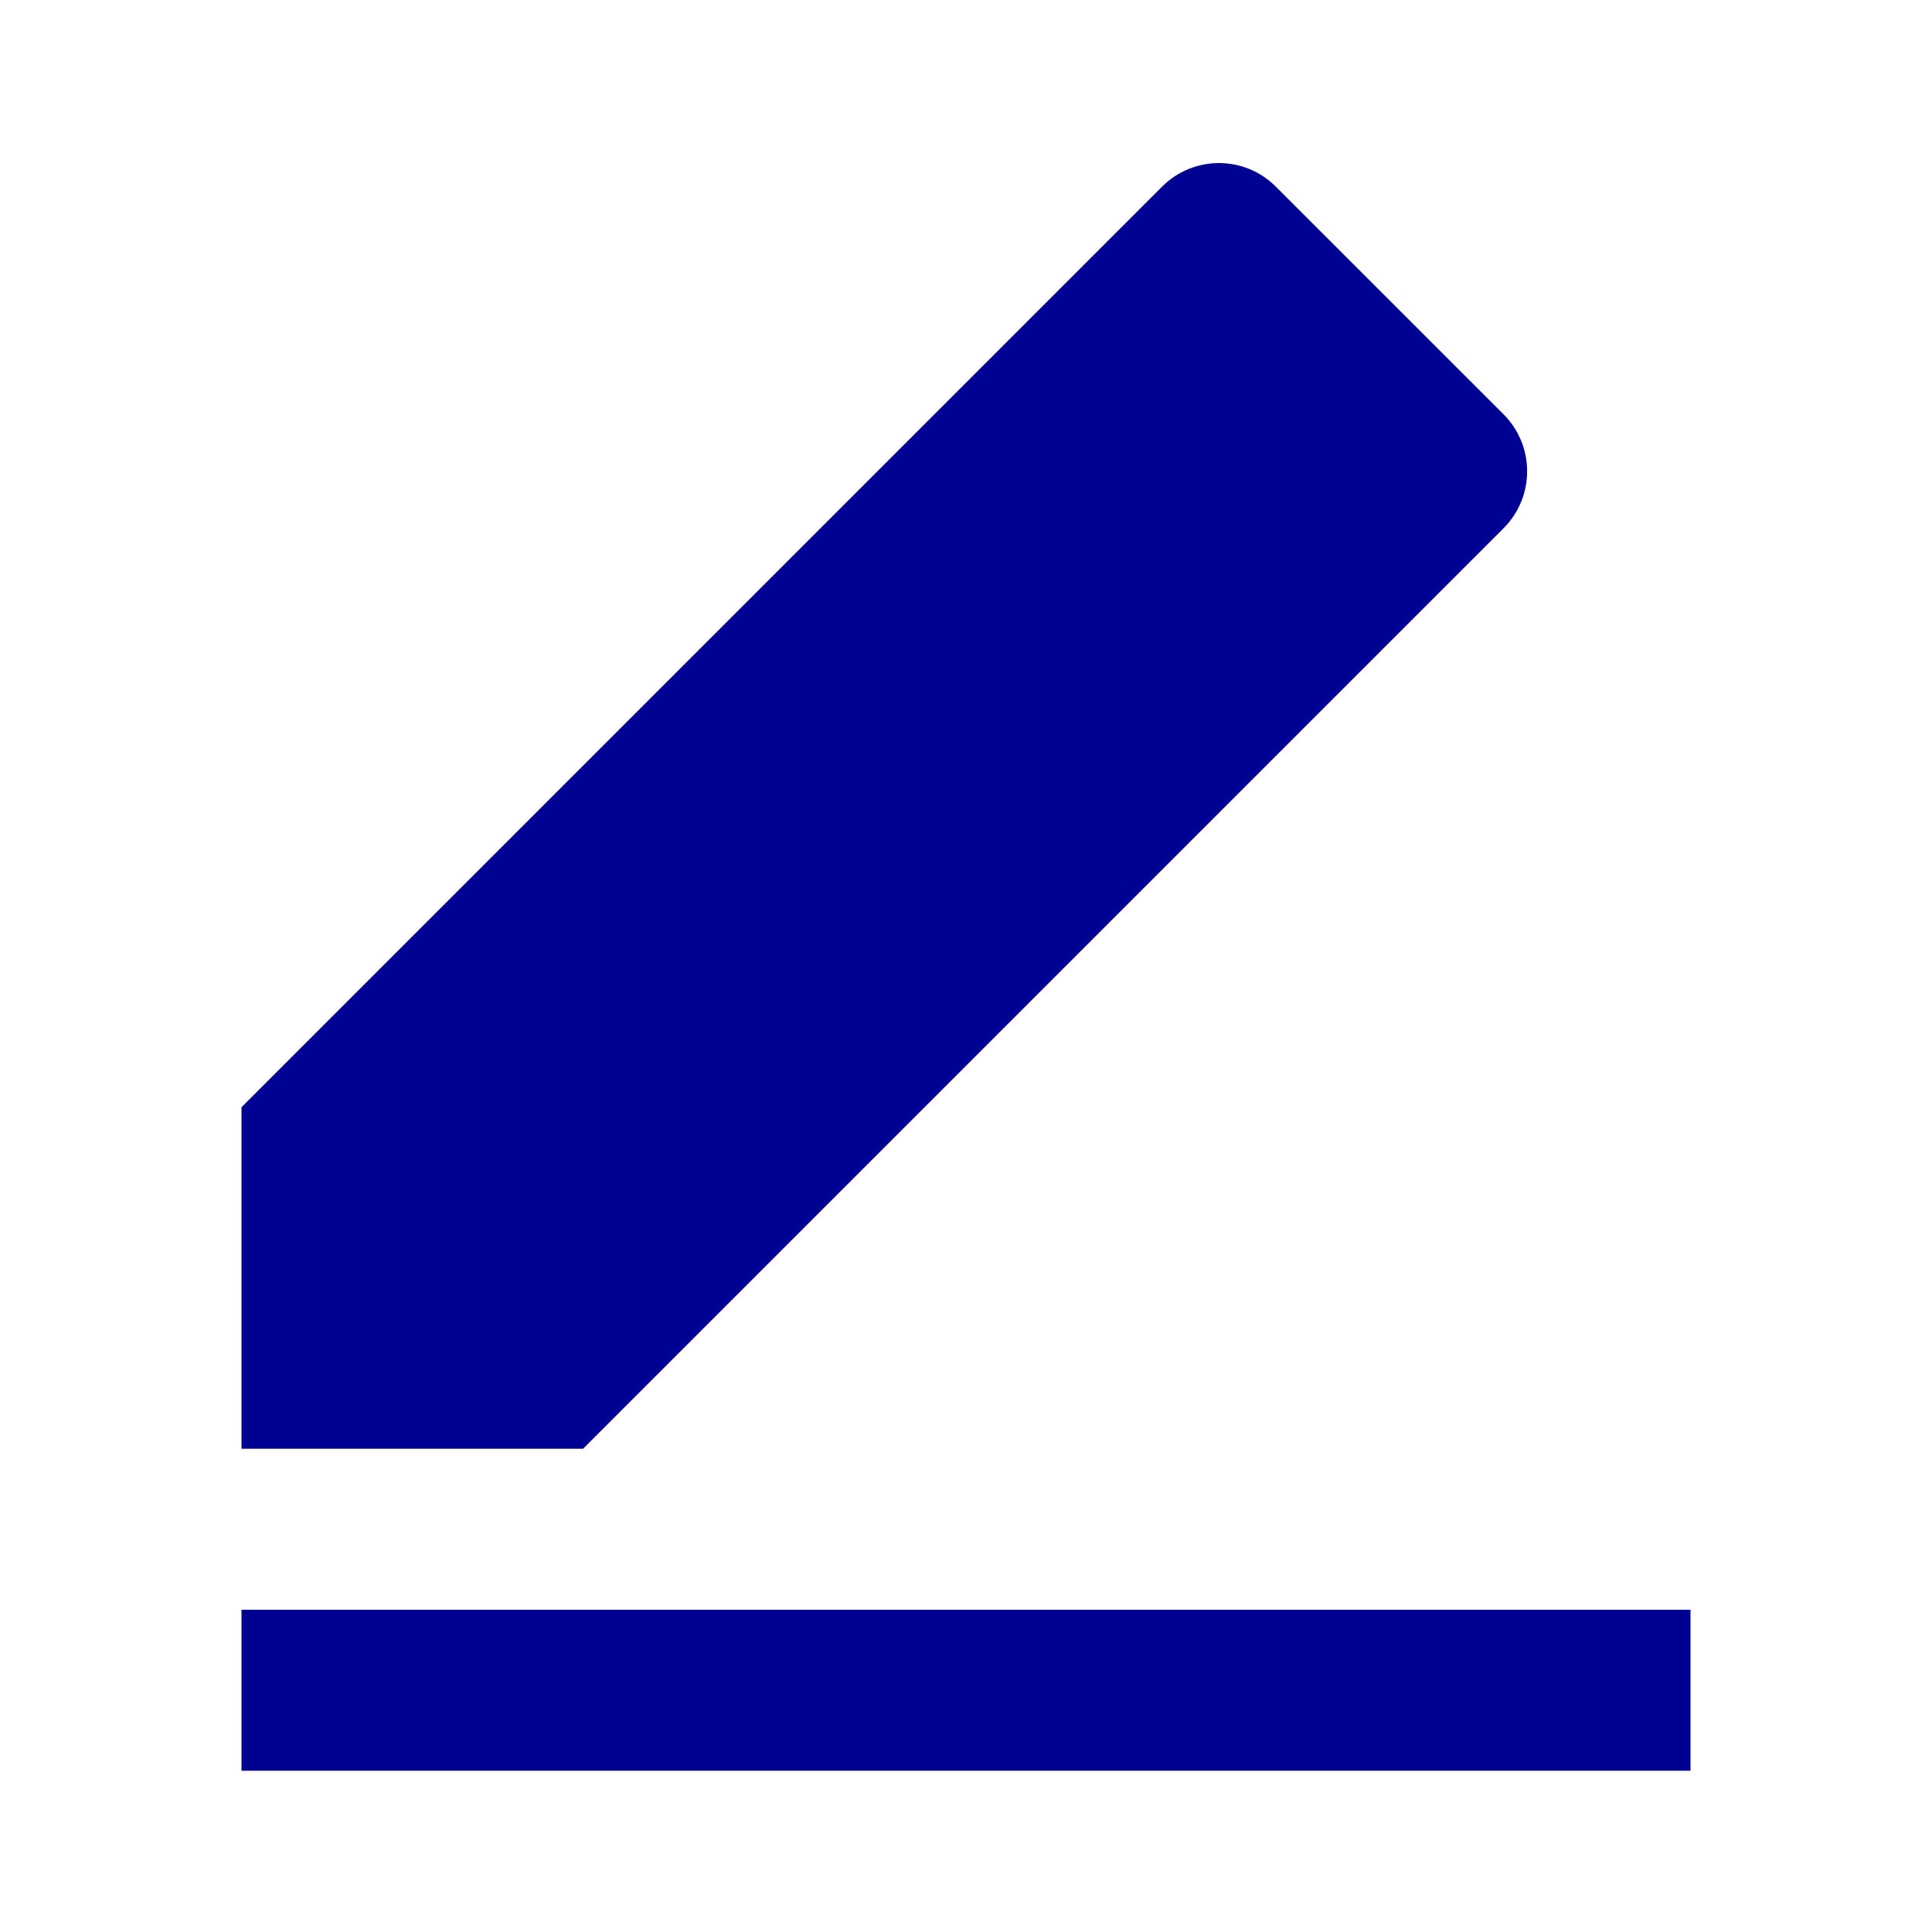
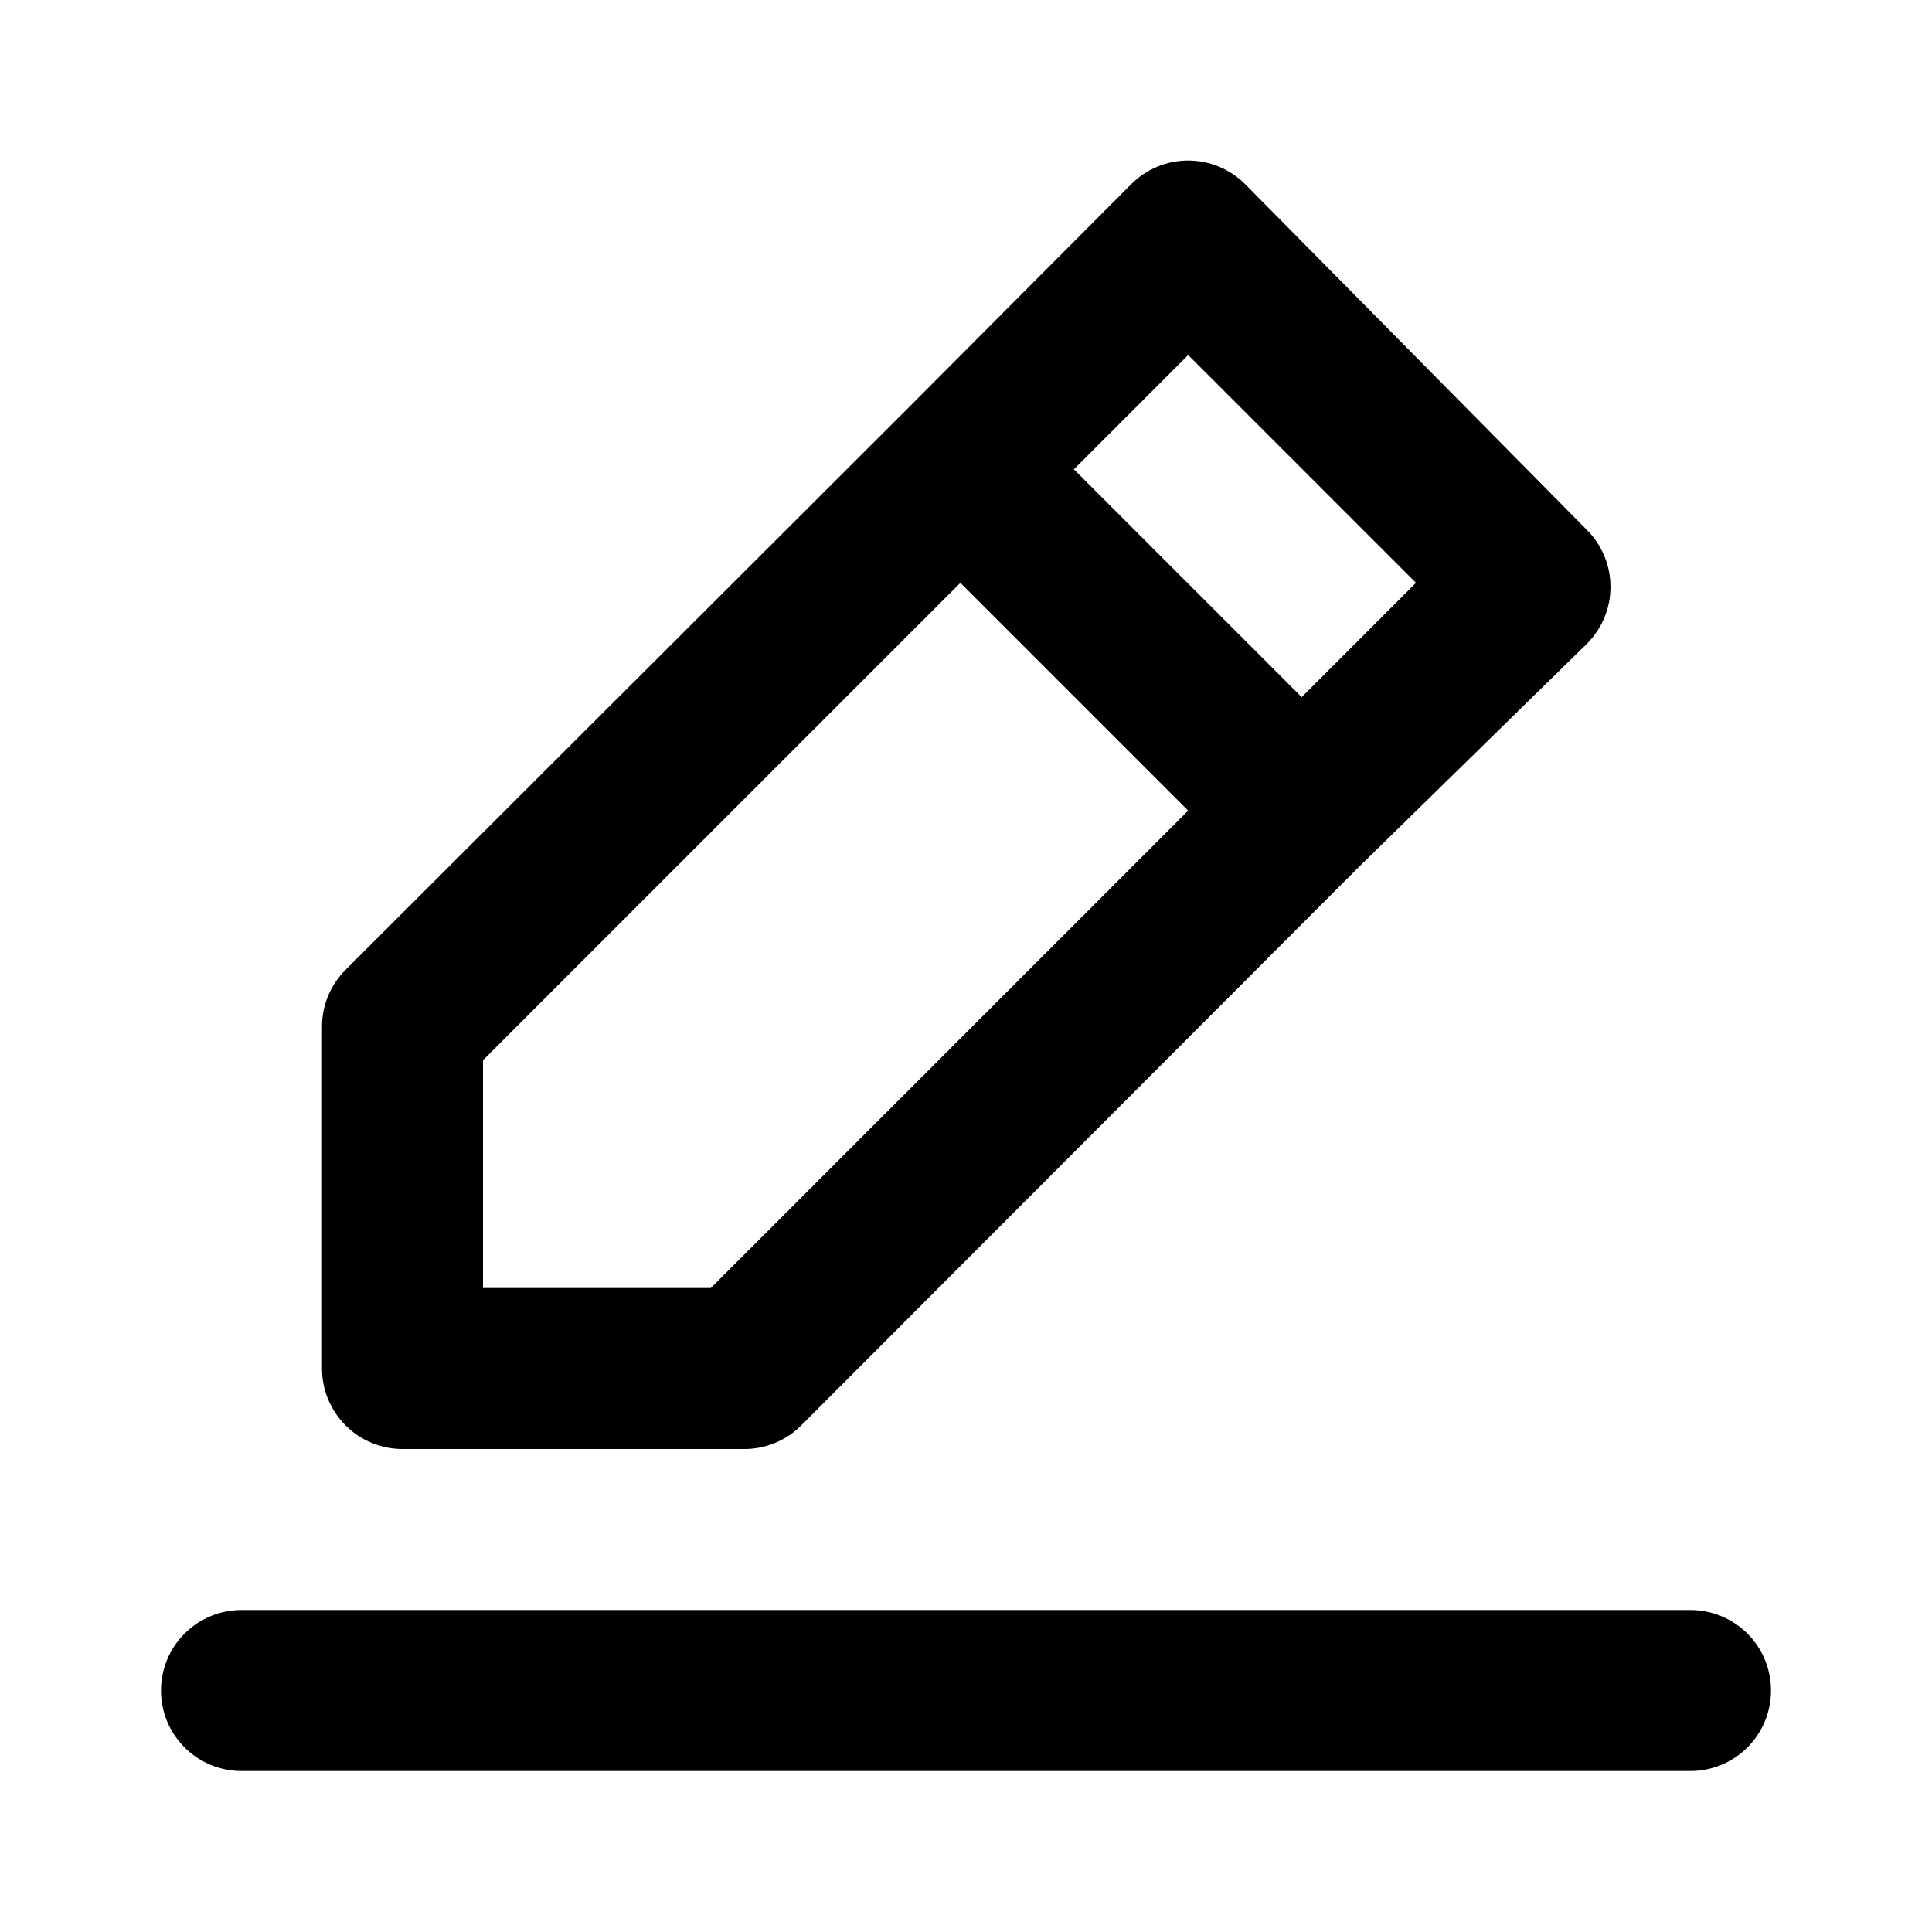
- <svg xmlns="http://www.w3.org/2000/svg" viewBox="0 0 24 24" fill="currentColor" version="1.1" id="svg1">
-   <defs id="defs1" />
-   <path d="M7.243 17.997H3V13.754L14.435 2.319C14.826 1.928 15.459 1.928 15.849 2.319L18.678 5.147C19.068 5.538 19.068 6.171 18.678 6.562L7.243 17.997ZM3 19.997H21V21.997H3V19.997Z" id="path1" style="fill:#000093;fill-opacity:1" />
+ <svg xmlns="http://www.w3.org/2000/svg" width="24" height="24" viewBox="0 0 24 24" fill="none">
+   <path d="M5 18H9.24C9.372 18.001 9.502 17.976 9.624 17.926C9.746 17.876 9.857 17.803 9.95 17.71L16.87 10.78L19.71 8C19.804 7.907 19.878 7.796 19.929 7.675C19.98 7.553 20.006 7.422 20.006 7.29C20.006 7.158 19.98 7.027 19.929 6.905C19.878 6.784 19.804 6.673 19.71 6.58L15.47 2.29C15.377 2.196 15.266 2.122 15.145 2.071C15.023 2.02 14.892 1.994 14.76 1.994C14.628 1.994 14.497 2.02 14.375 2.071C14.254 2.122 14.143 2.196 14.05 2.29L11.23 5.12L4.29 12.05C4.197 12.143 4.124 12.254 4.074 12.376C4.024 12.498 3.999 12.628 4 12.76V17C4 17.265 4.105 17.52 4.293 17.707C4.48 17.895 4.735 18 5 18ZM14.76 4.41L17.59 7.24L16.17 8.66L13.34 5.83L14.76 4.41ZM6 13.17L11.93 7.24L14.76 10.07L8.83 16H6V13.17ZM21 20H3C2.735 20 2.48 20.105 2.293 20.293C2.105 20.48 2 20.735 2 21C2 21.265 2.105 21.52 2.293 21.707C2.48 21.895 2.735 22 3 22H21C21.265 22 21.52 21.895 21.707 21.707C21.895 21.52 22 21.265 22 21C22 20.735 21.895 20.48 21.707 20.293C21.52 20.105 21.265 20 21 20Z" fill="black" />
</svg>
